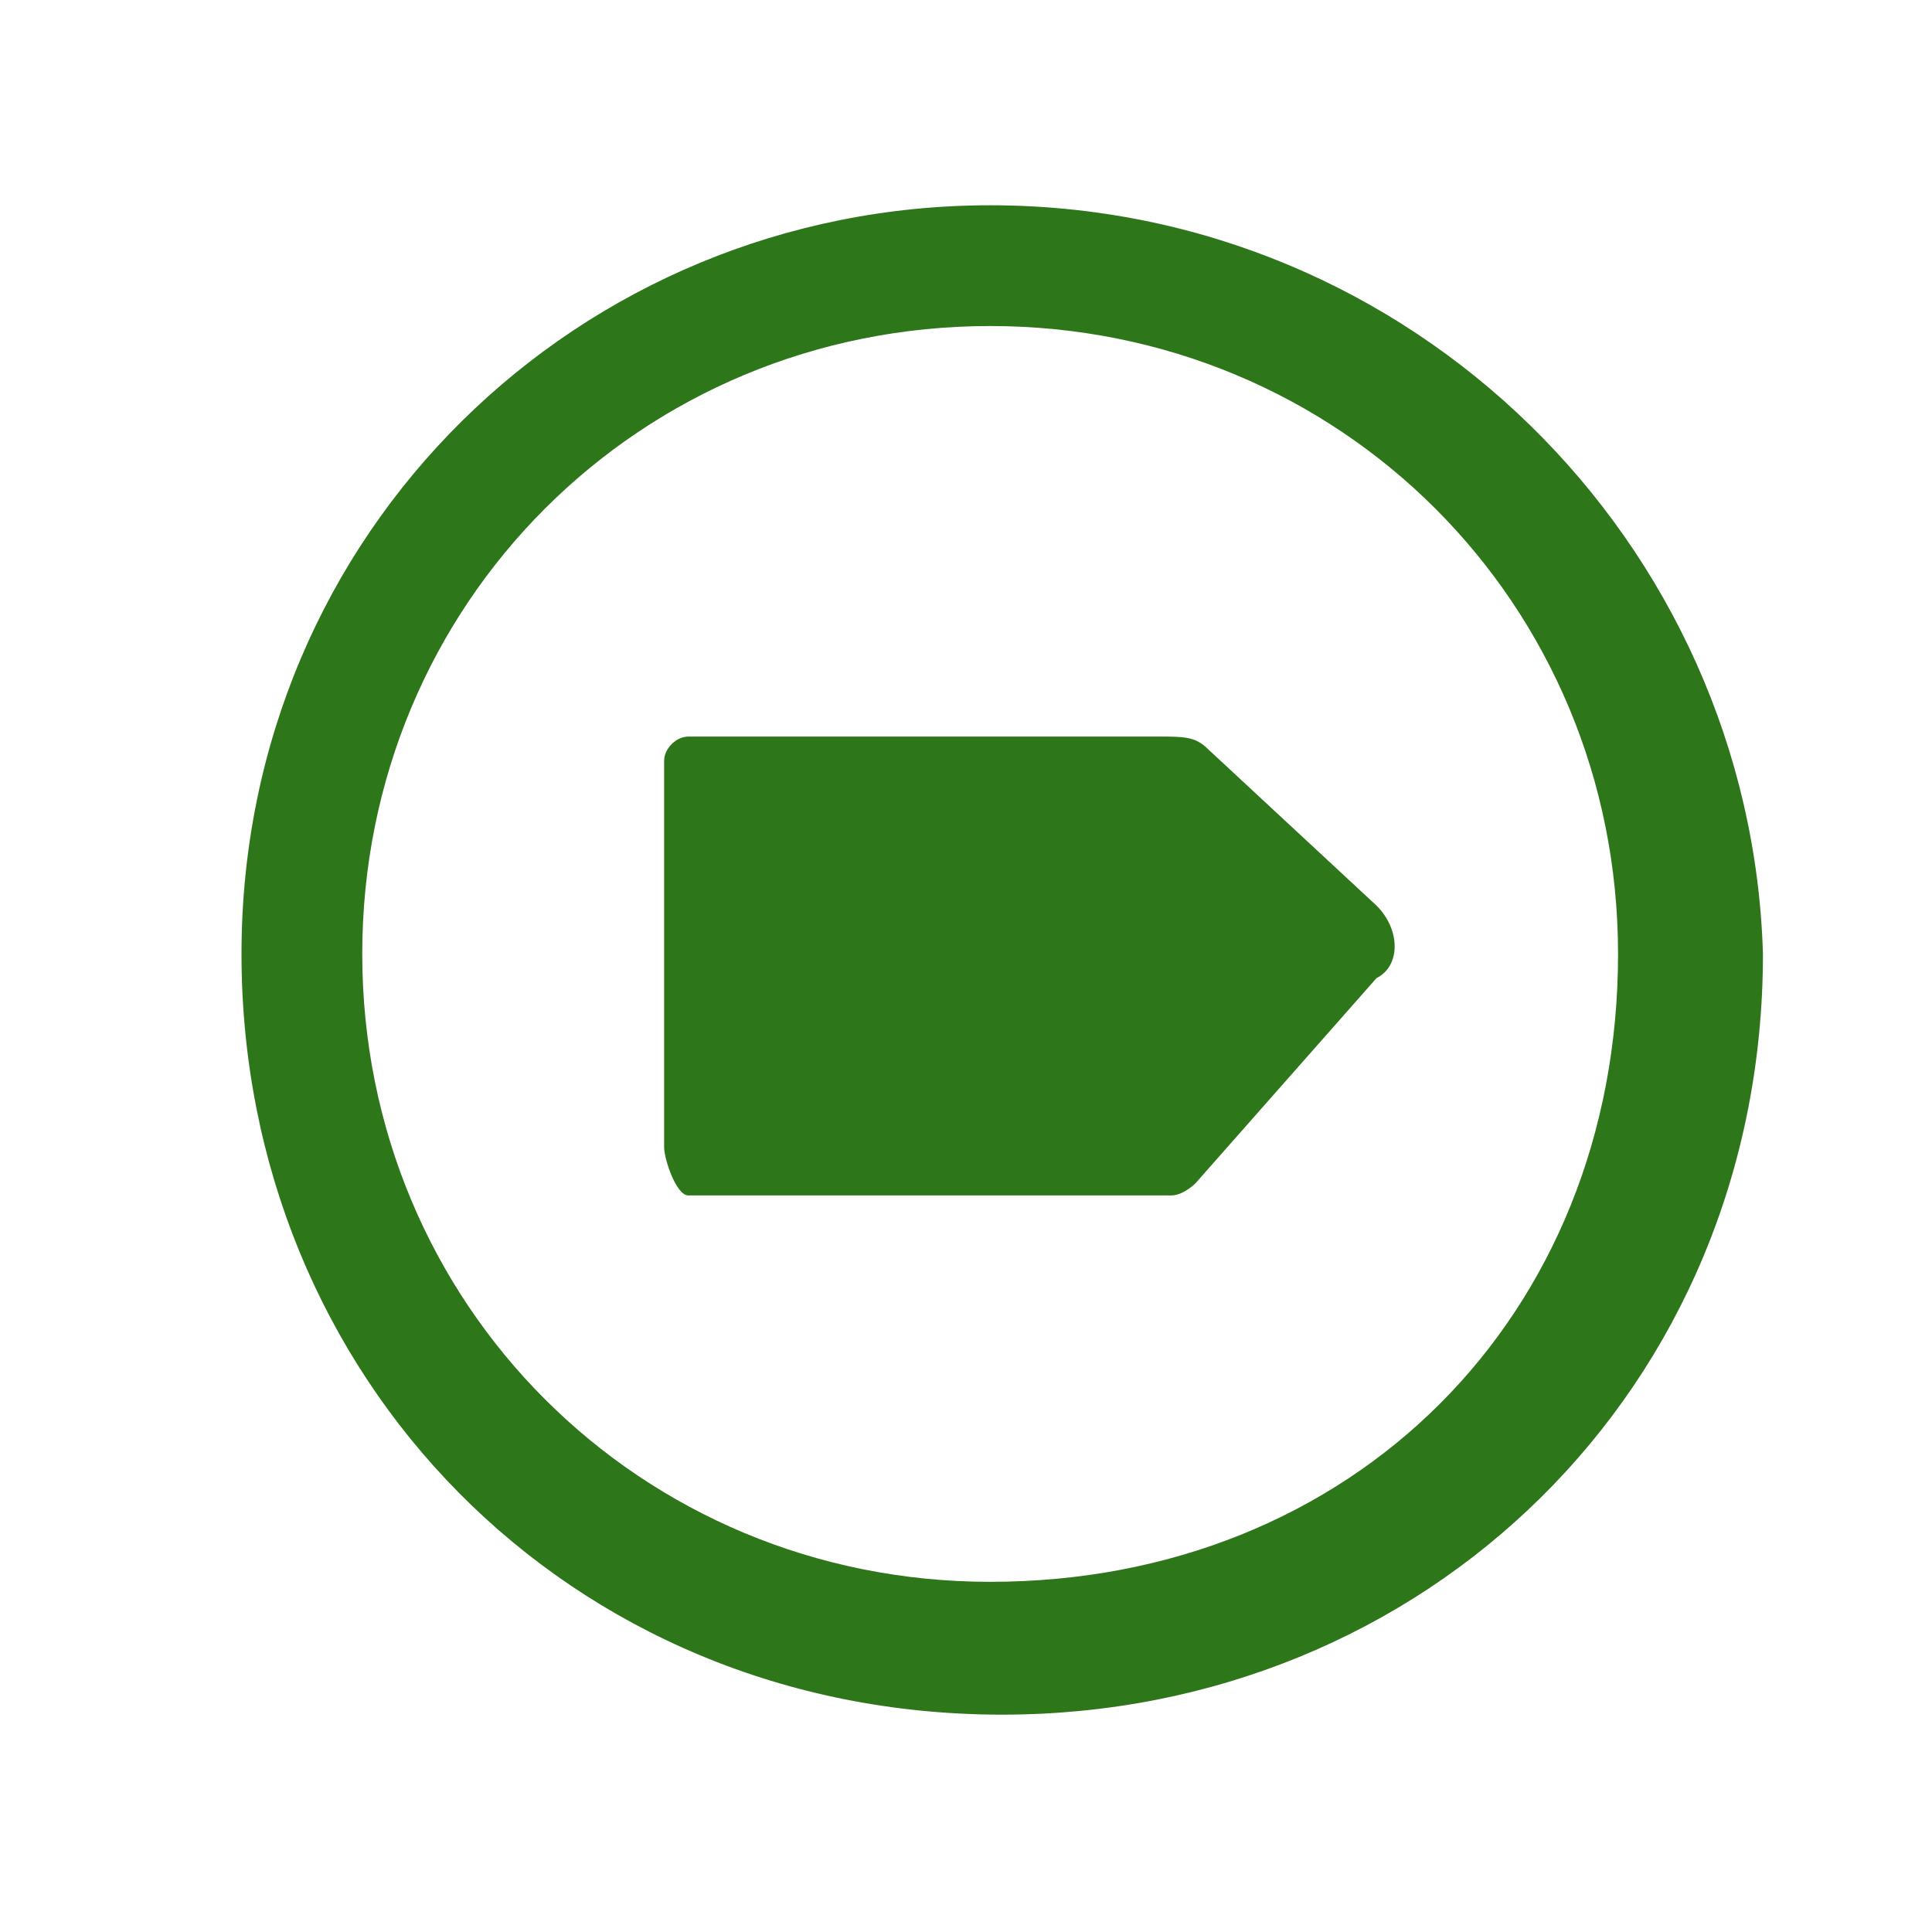
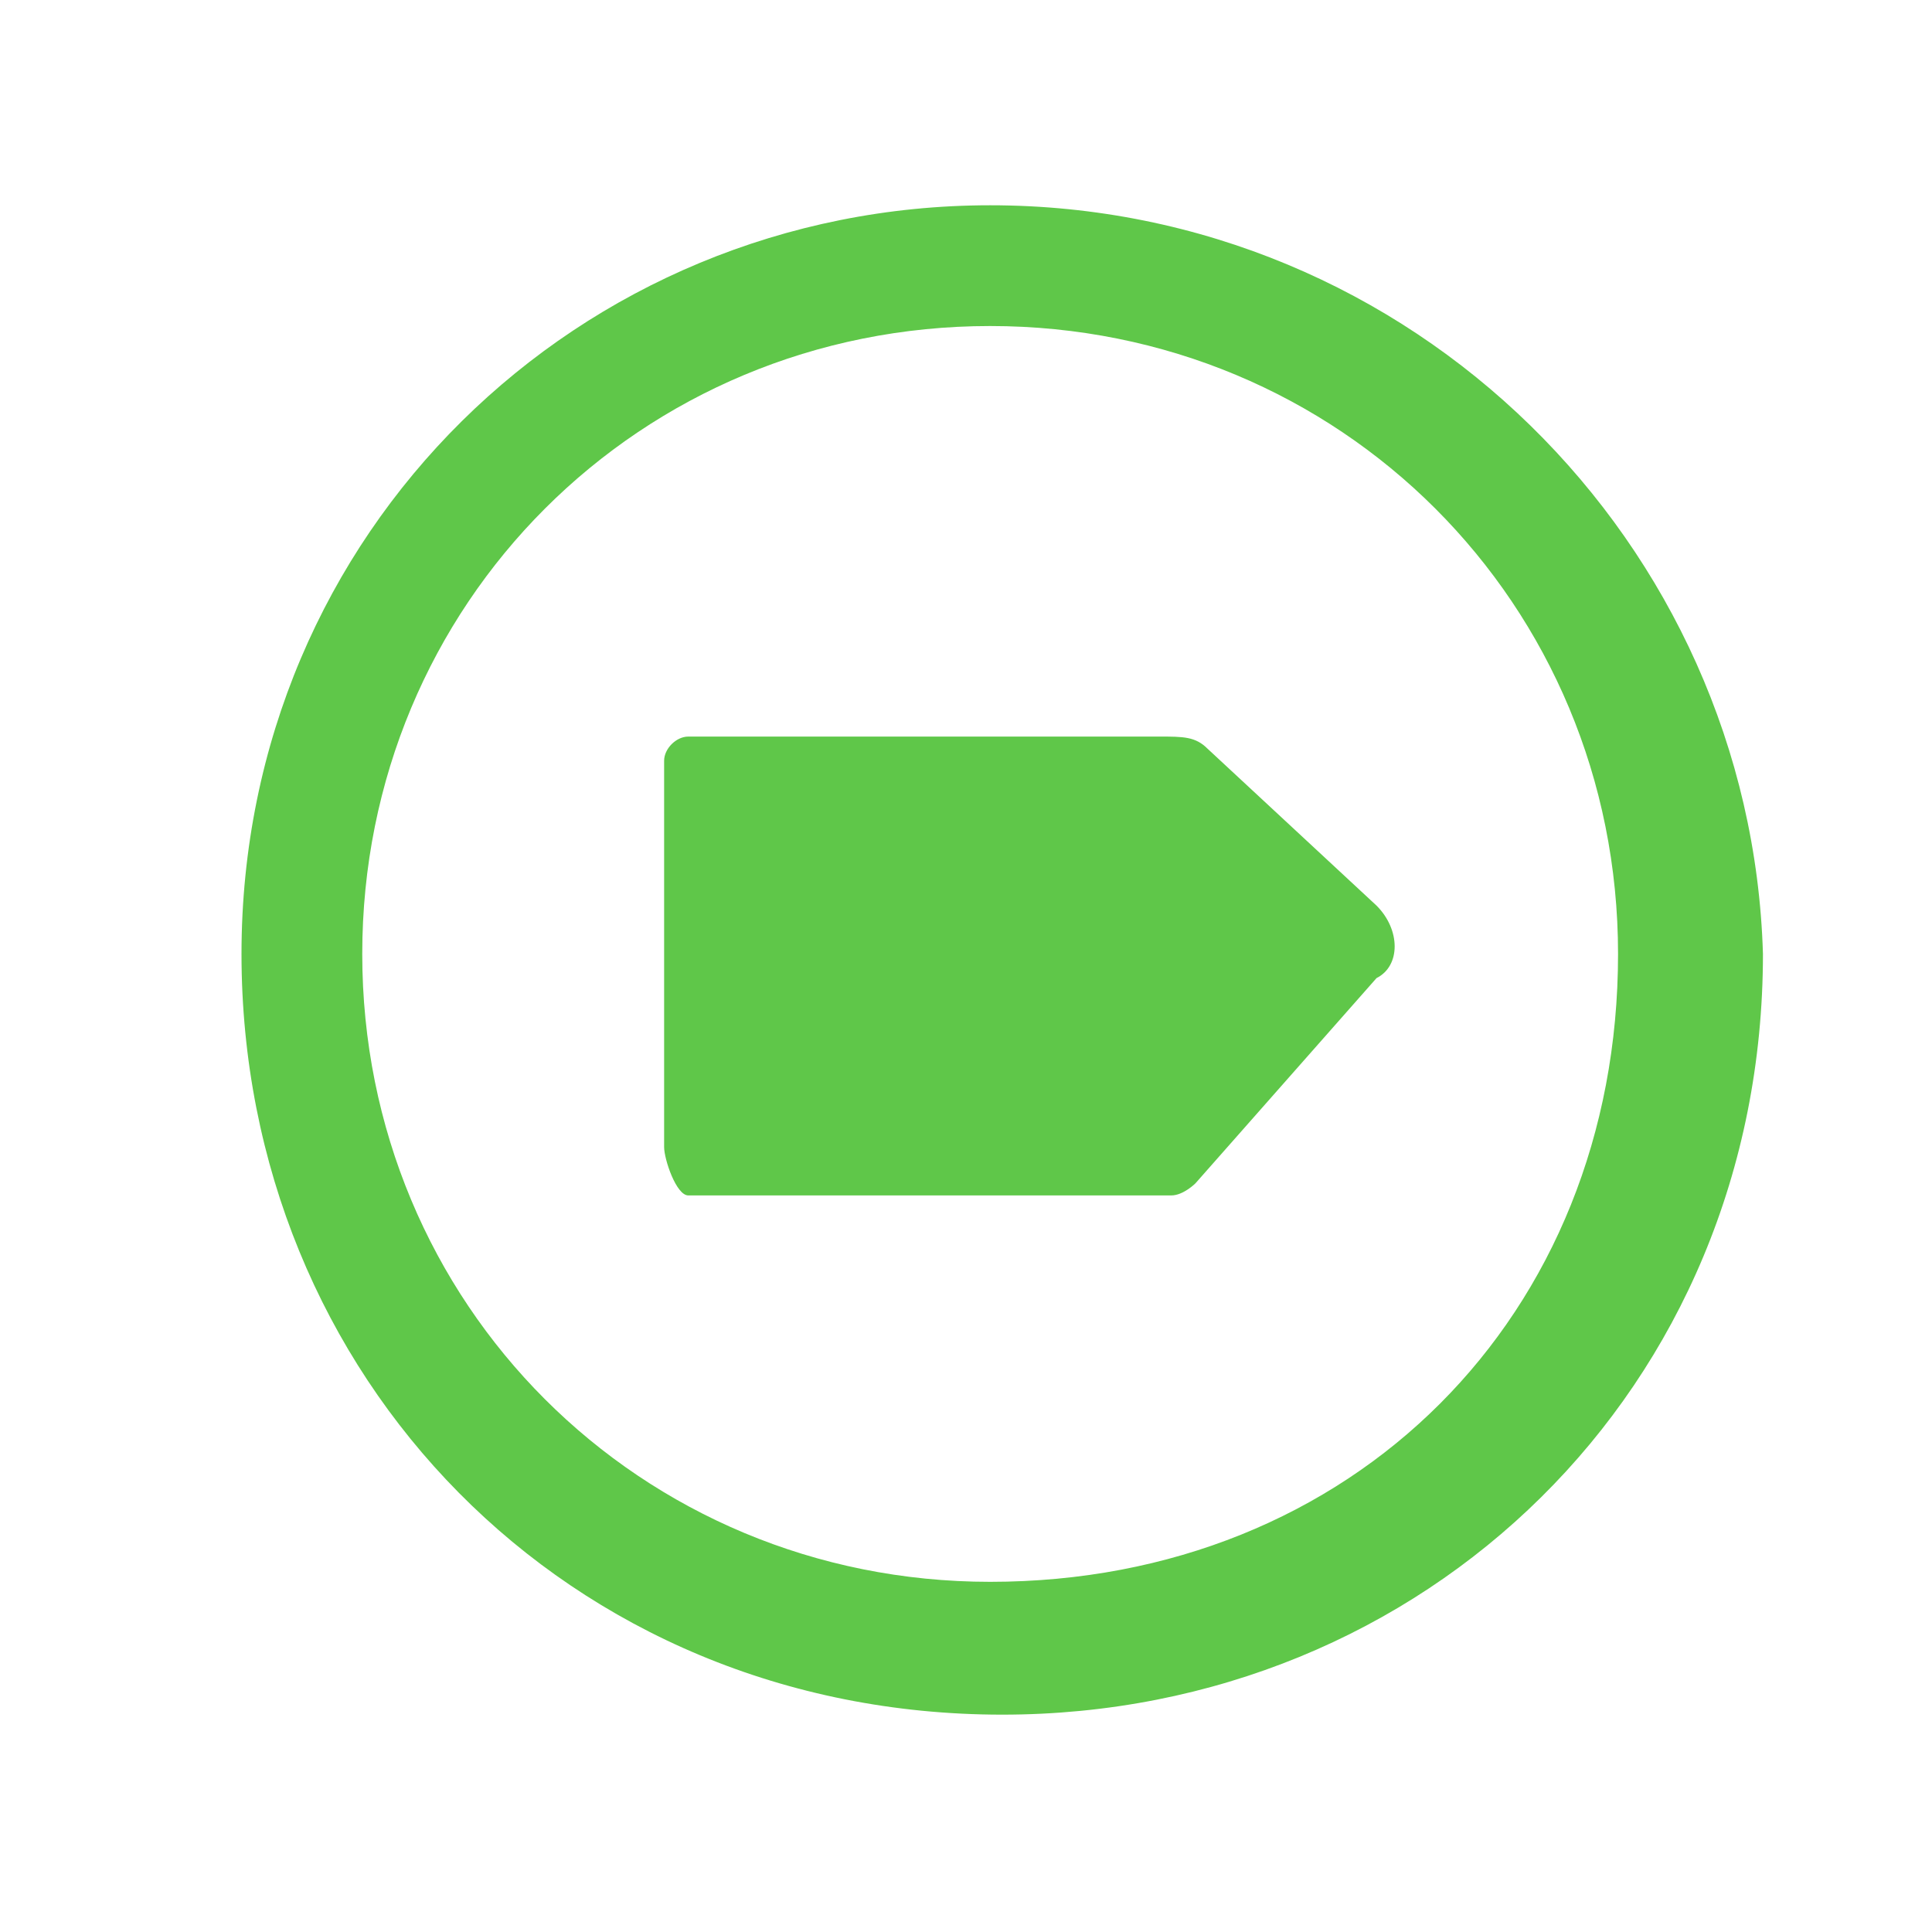
- <svg xmlns="http://www.w3.org/2000/svg" width="16" height="16" viewBox="0 0 16 16" fill="#2E761A">
+ <svg xmlns="http://www.w3.org/2000/svg" width="16" height="16" viewBox="0 0 16 16" fill="#5FC749">
  <path d="M8.2 1.7C4.8 1.7 2 4.4 2 7.9s2.7 6.3 6.3 6.3c3.5 0 6.3-2.7 6.3-6.3-.1-3.4-2.9-6.2-6.4-6.2zm0 11.4C5.3 13.1 3 10.8 3 7.9s2.3-5.2 5.2-5.2 5.2 2.3 5.2 5.2c0 3-2.2 5.2-5.2 5.2z" />
  <path d="M11.4 7.5L10 6.2c-.1-.1-.2-.1-.4-.1H5.7c-.1 0-.2.1-.2.2v3.2c0 .1.1.4.2.4h4c.1 0 .2-.1.2-.1l1.5-1.7c.2-.1.2-.4 0-.6z" />
</svg>
